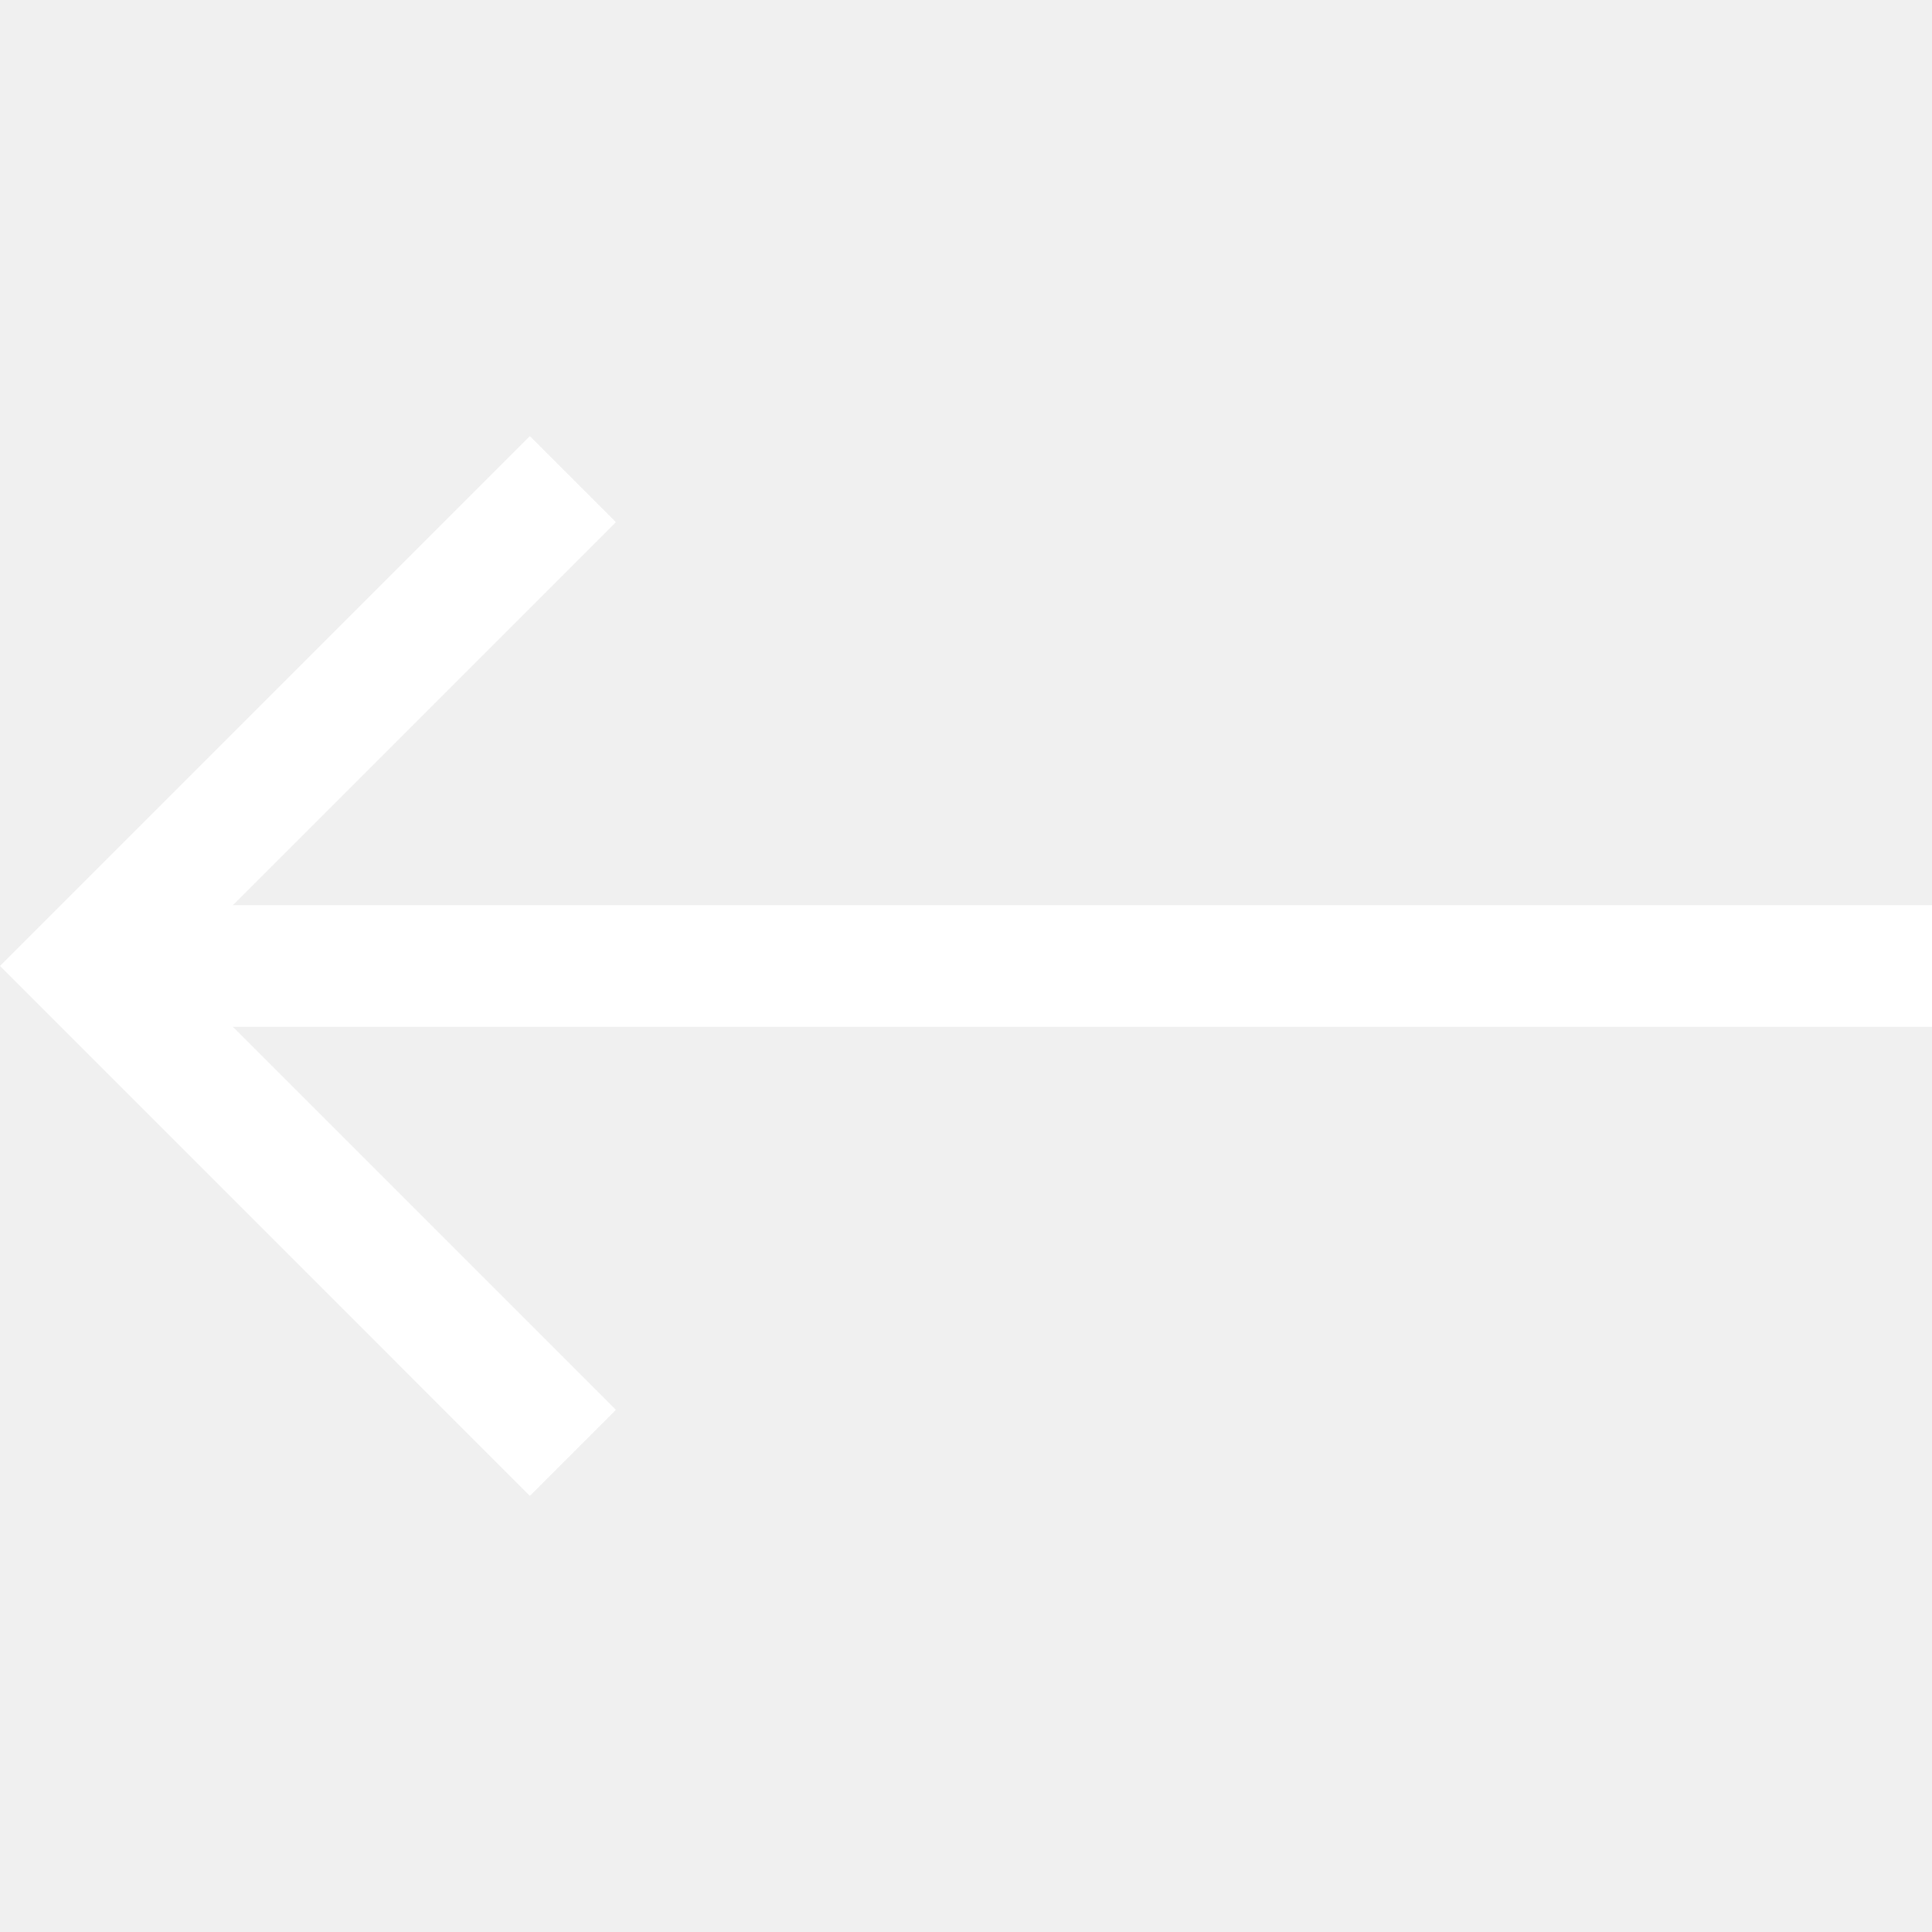
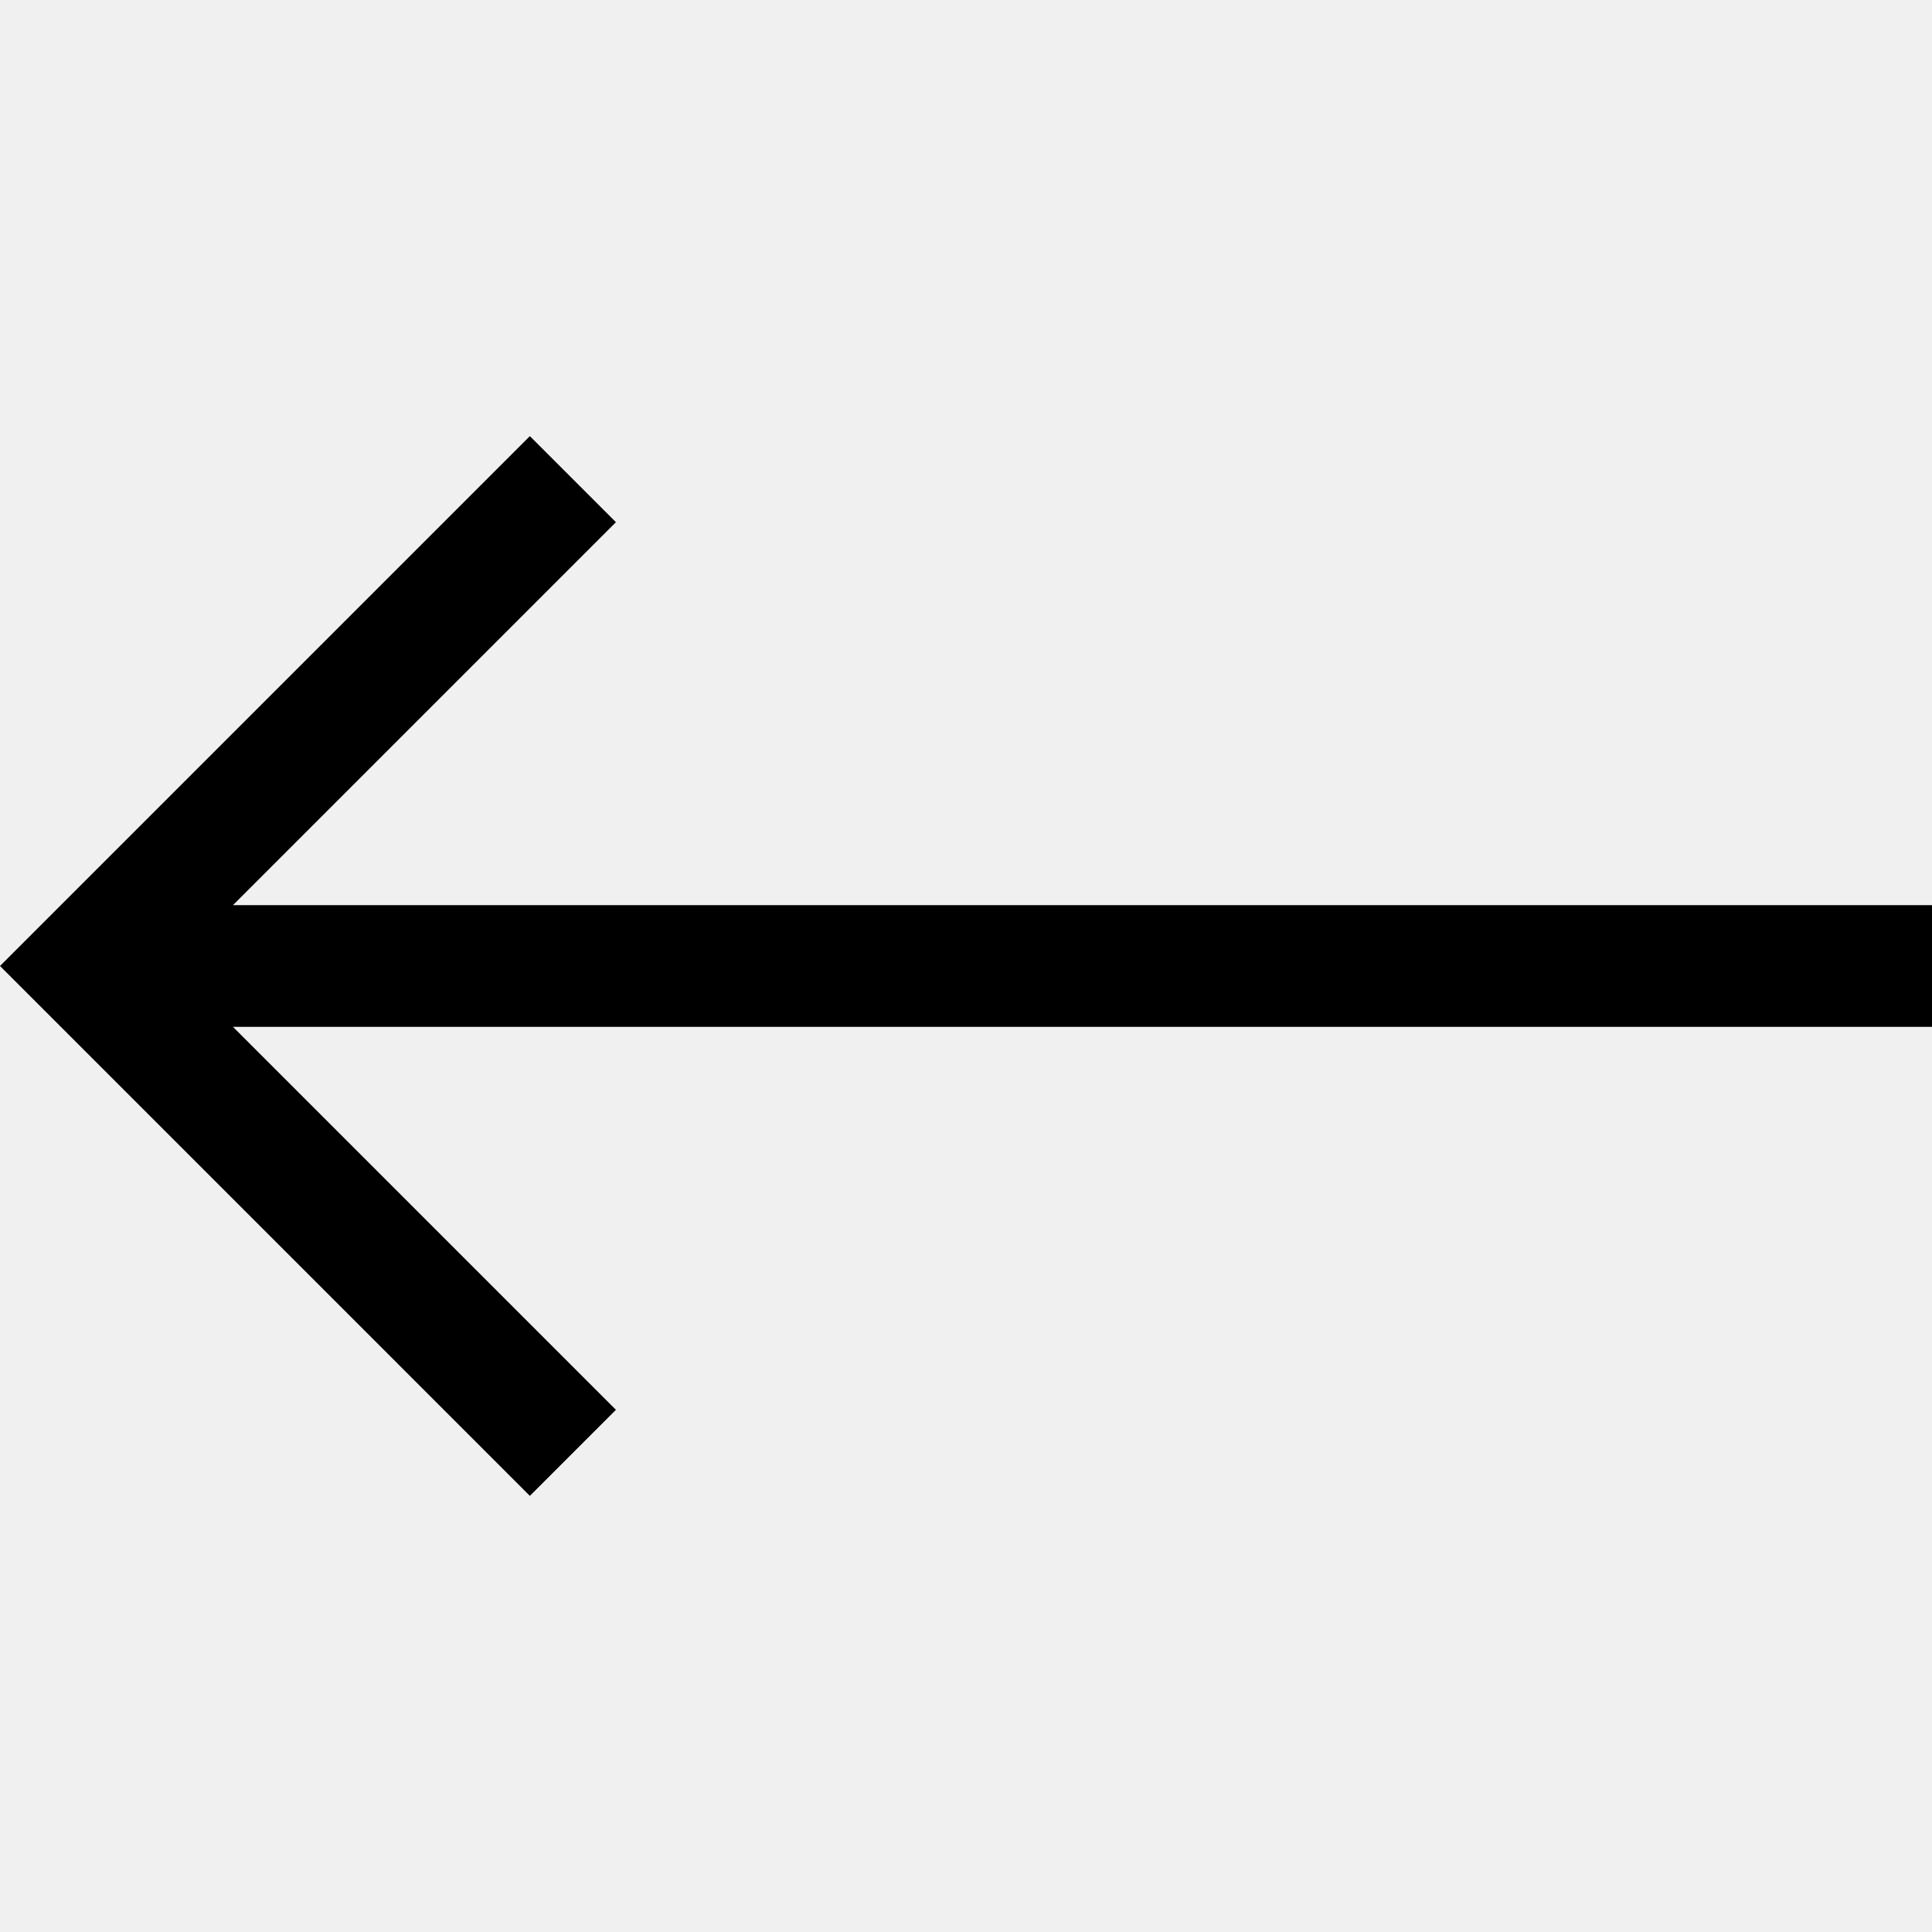
<svg xmlns="http://www.w3.org/2000/svg" version="1.1" id="Layer_1" x="0px" y="0px" viewBox="0 0 476.213 476.213" style="enable-background:new 0 0 476.213 476.213;" xml:space="preserve">
-   <polygon fill="#ffffff" stroke="none" points="476.213,223.107 57.427,223.107 151.82,128.713 130.607,107.5 0,238.106 130.607,368.714 151.82,347.5   57.427,253.107 476.213,253.107 " />
+   <polygon fill="#000000" stroke="none" points="476.213,223.107 57.427,223.107 151.82,128.713 130.607,107.5 0,238.106 130.607,368.714 151.82,347.5   57.427,253.107 476.213,253.107 " />
  <g>
</g>
  <g>
</g>
  <g>
</g>
  <g>
</g>
  <g>
</g>
  <g>
</g>
  <g>
</g>
  <g>
</g>
  <g>
</g>
  <g>
</g>
  <g>
</g>
  <g>
</g>
  <g>
</g>
  <g>
</g>
  <g>
</g>
</svg>
